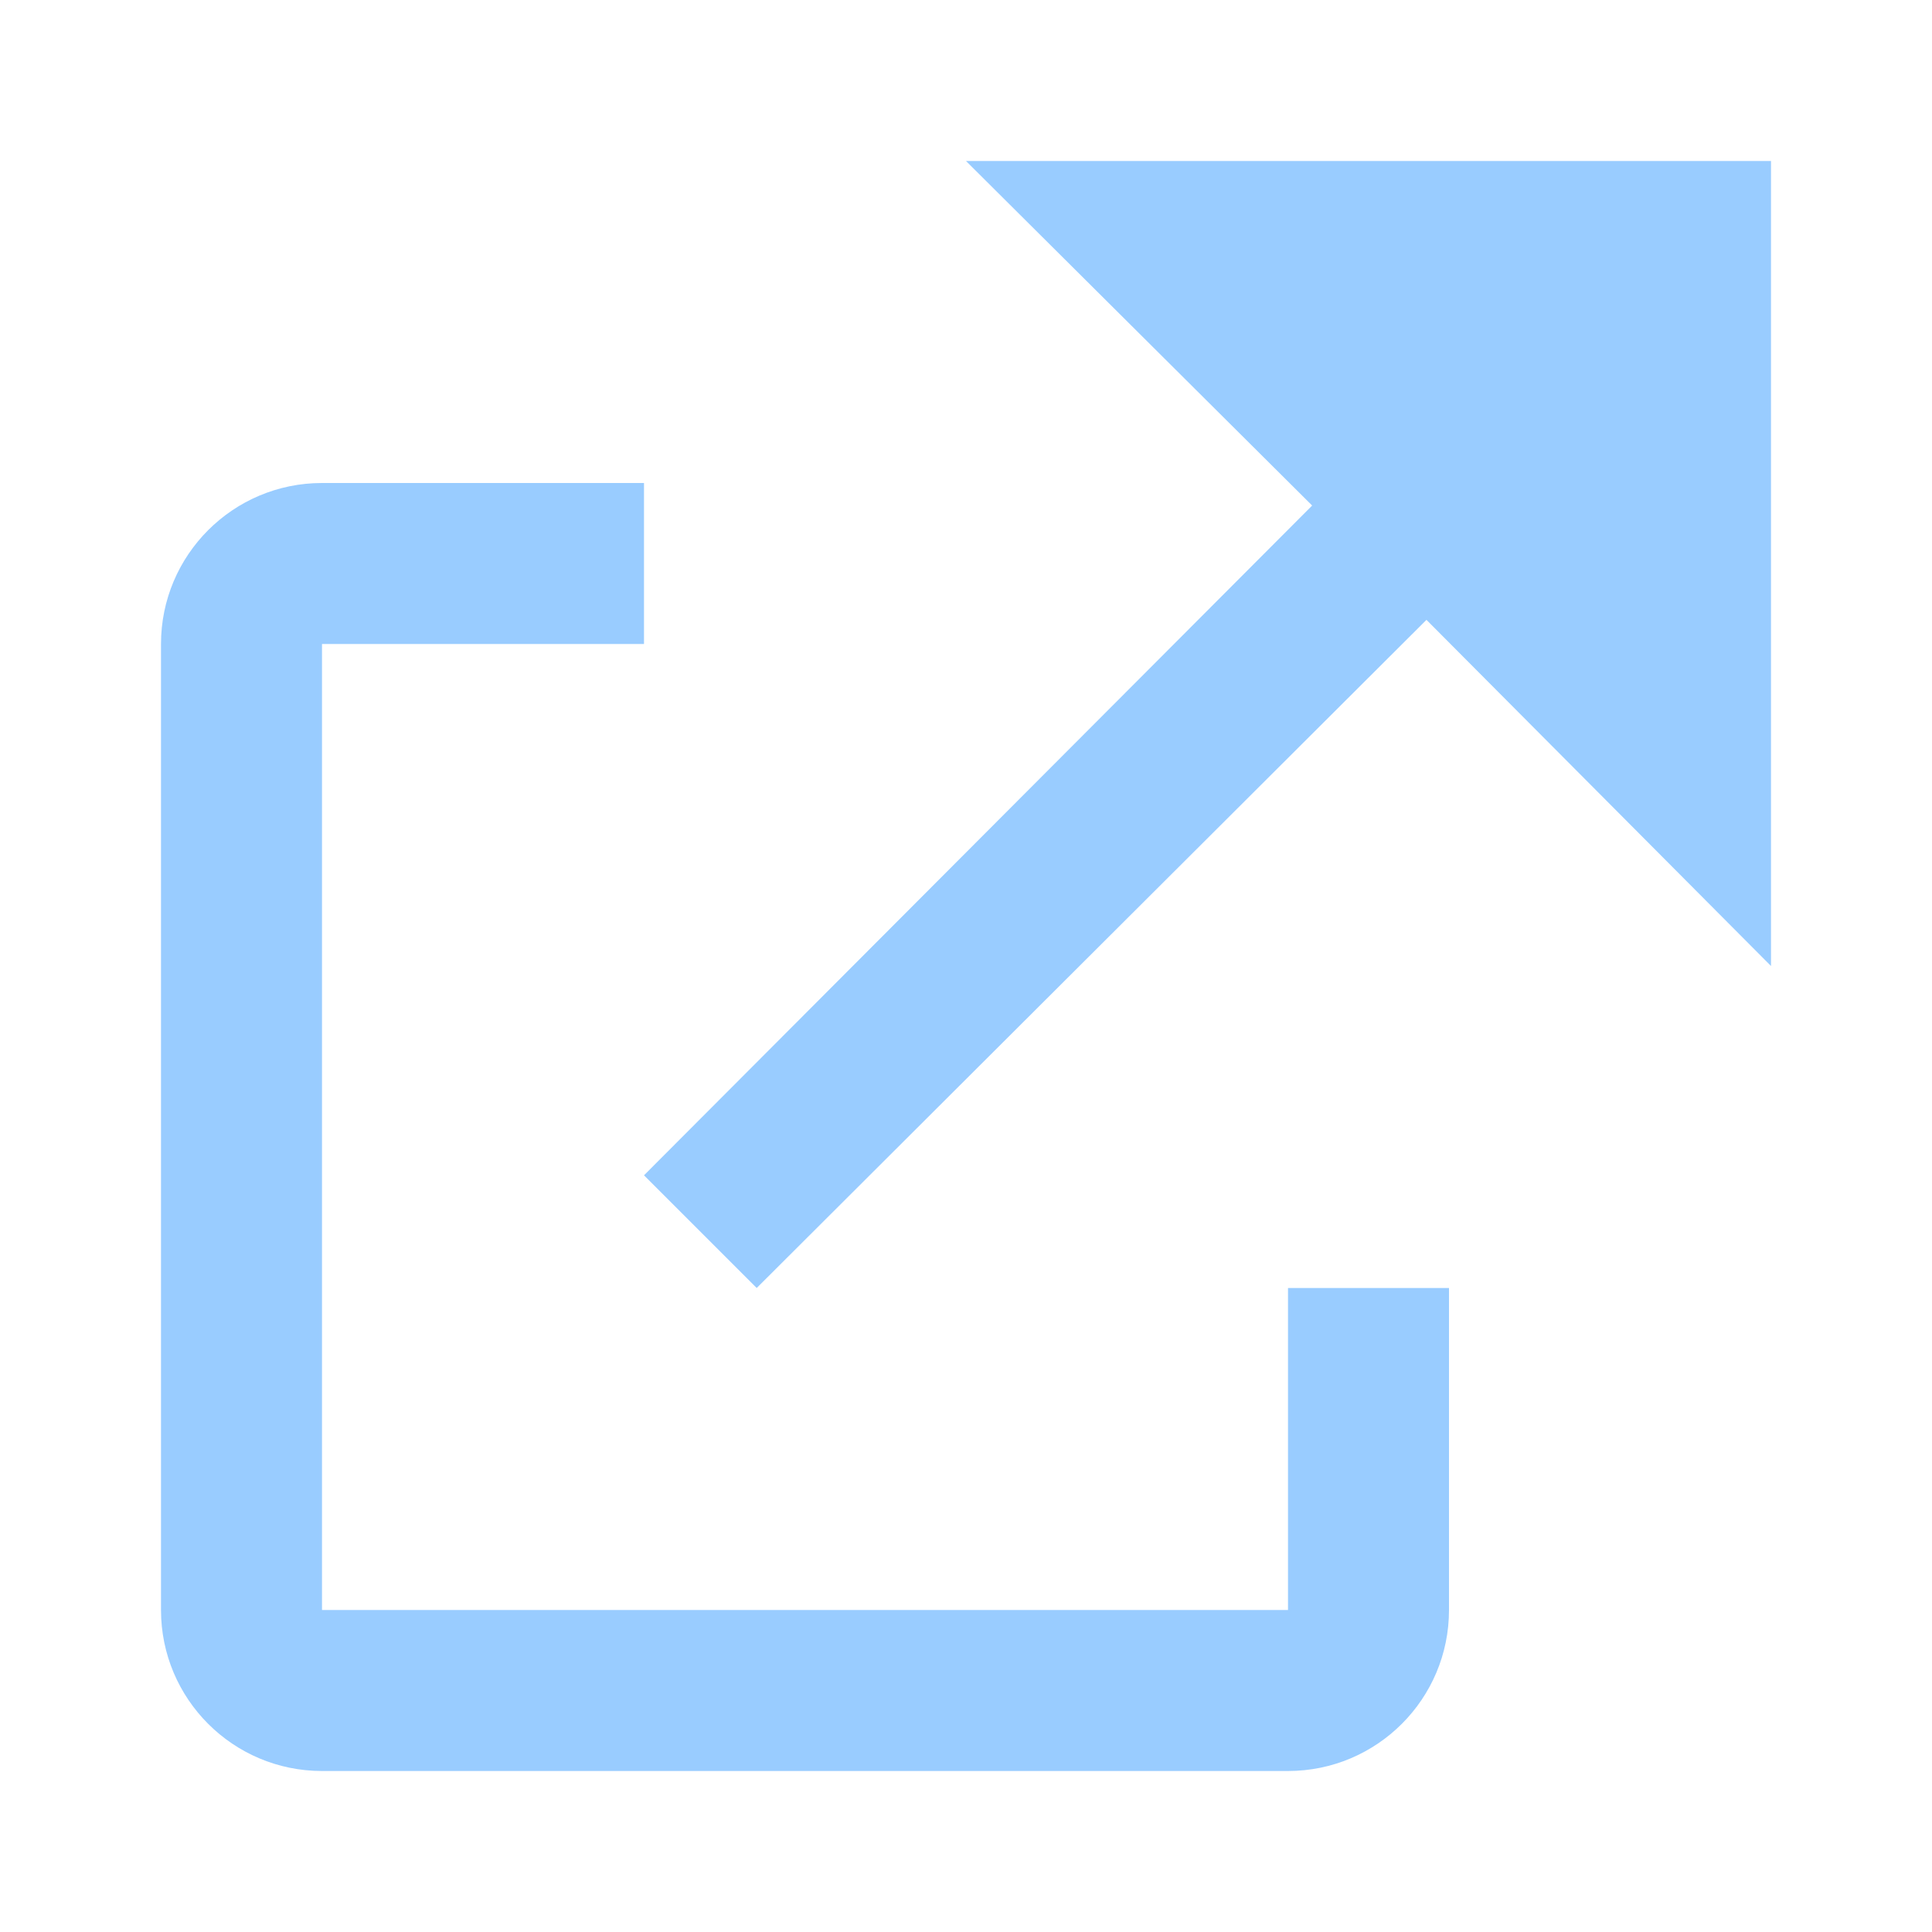
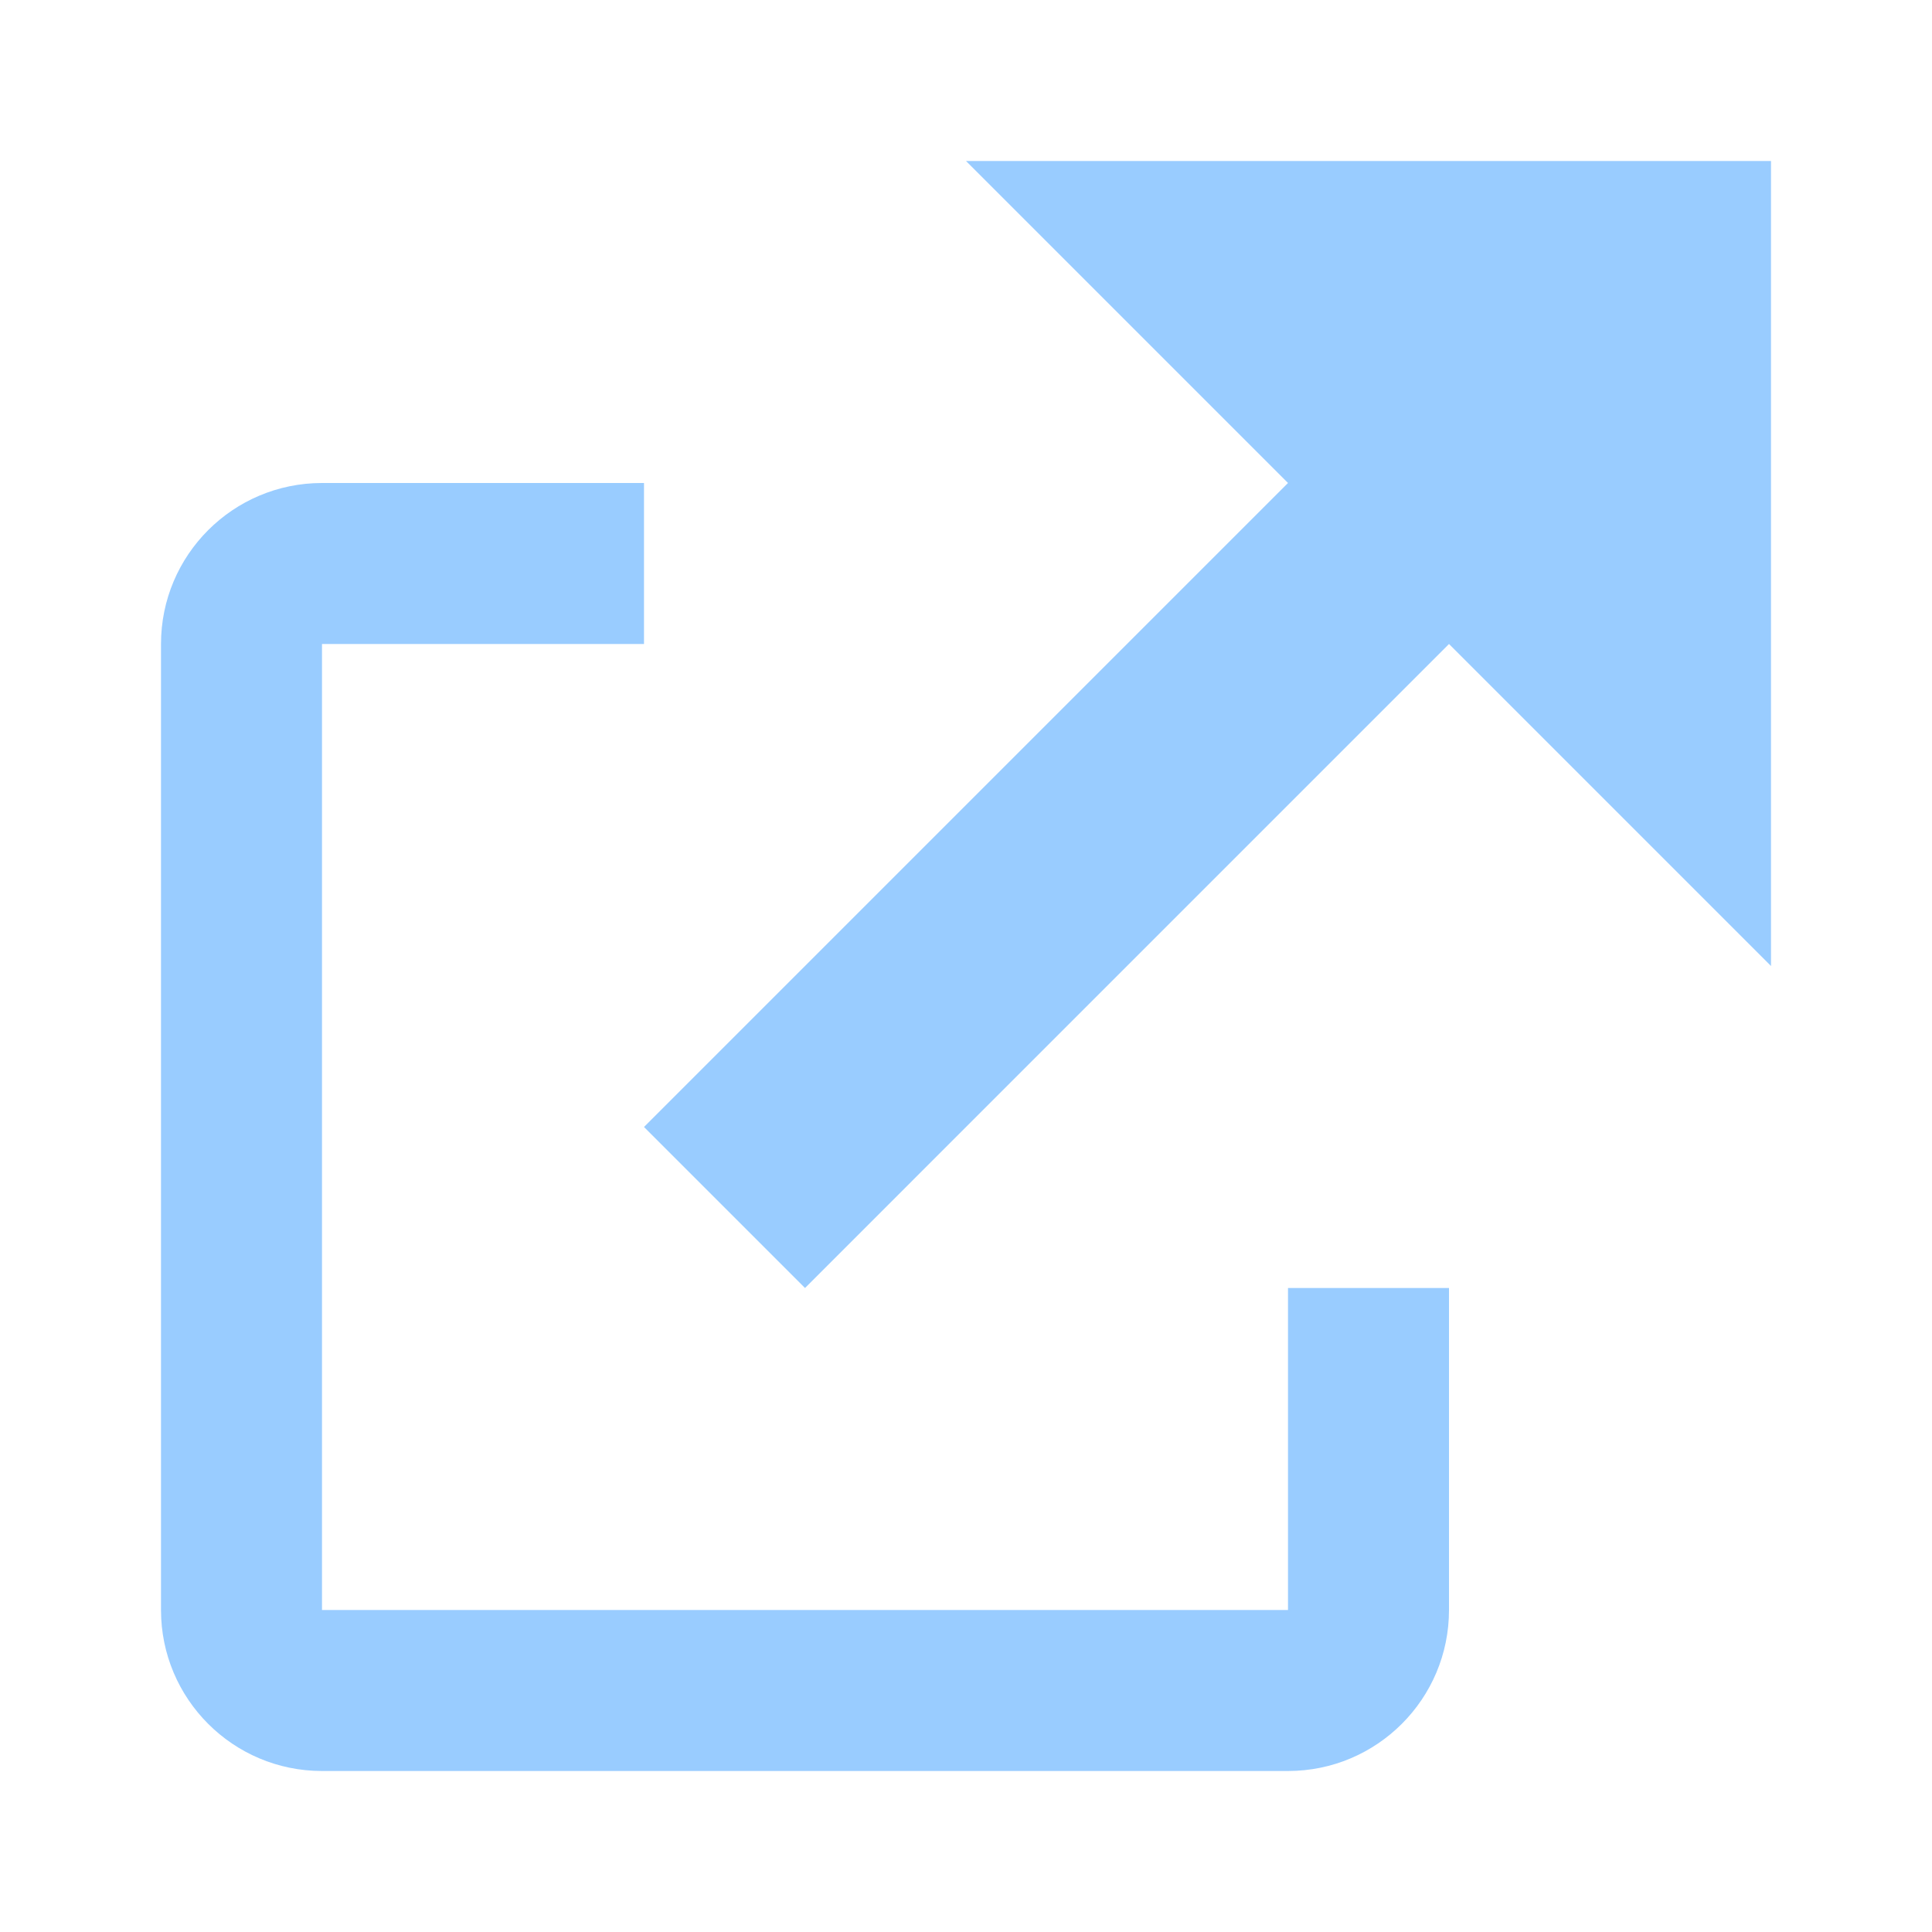
- <svg xmlns="http://www.w3.org/2000/svg" width="12" height="12" viewBox="0 0 12 12">
-   <path fill="#9cf" d="M6 1h5v5L8.86 3.85 4.7 8 4 7.3l4.15-4.16zM2 3h2v1H2v6h6V8h1v2a1 1 0 0 1-1 1H2a1 1 0 0 1-1-1V4a1 1 0 0 1 1-1" />
+ <svg xmlns="http://www.w3.org/2000/svg" viewBox="0 0 12 12" fill="#9cf">
+   <g transform-origin="50 50">
+     <path d="   M 6 1   h 5   v 5   l -2 -2     l -4 4     l -1 -1   l 4 -4   l -2 -2    m -2 2     v 1     h -2     v 6     h 6     v -2     h 1     v 2   a 1 1 0 0 1 -1 1   h -6     a 1 1 0 0 1 -1 -1     v -6   a 1 1 0 0 1 1 -1     z   " />
+   </g>
</svg>
